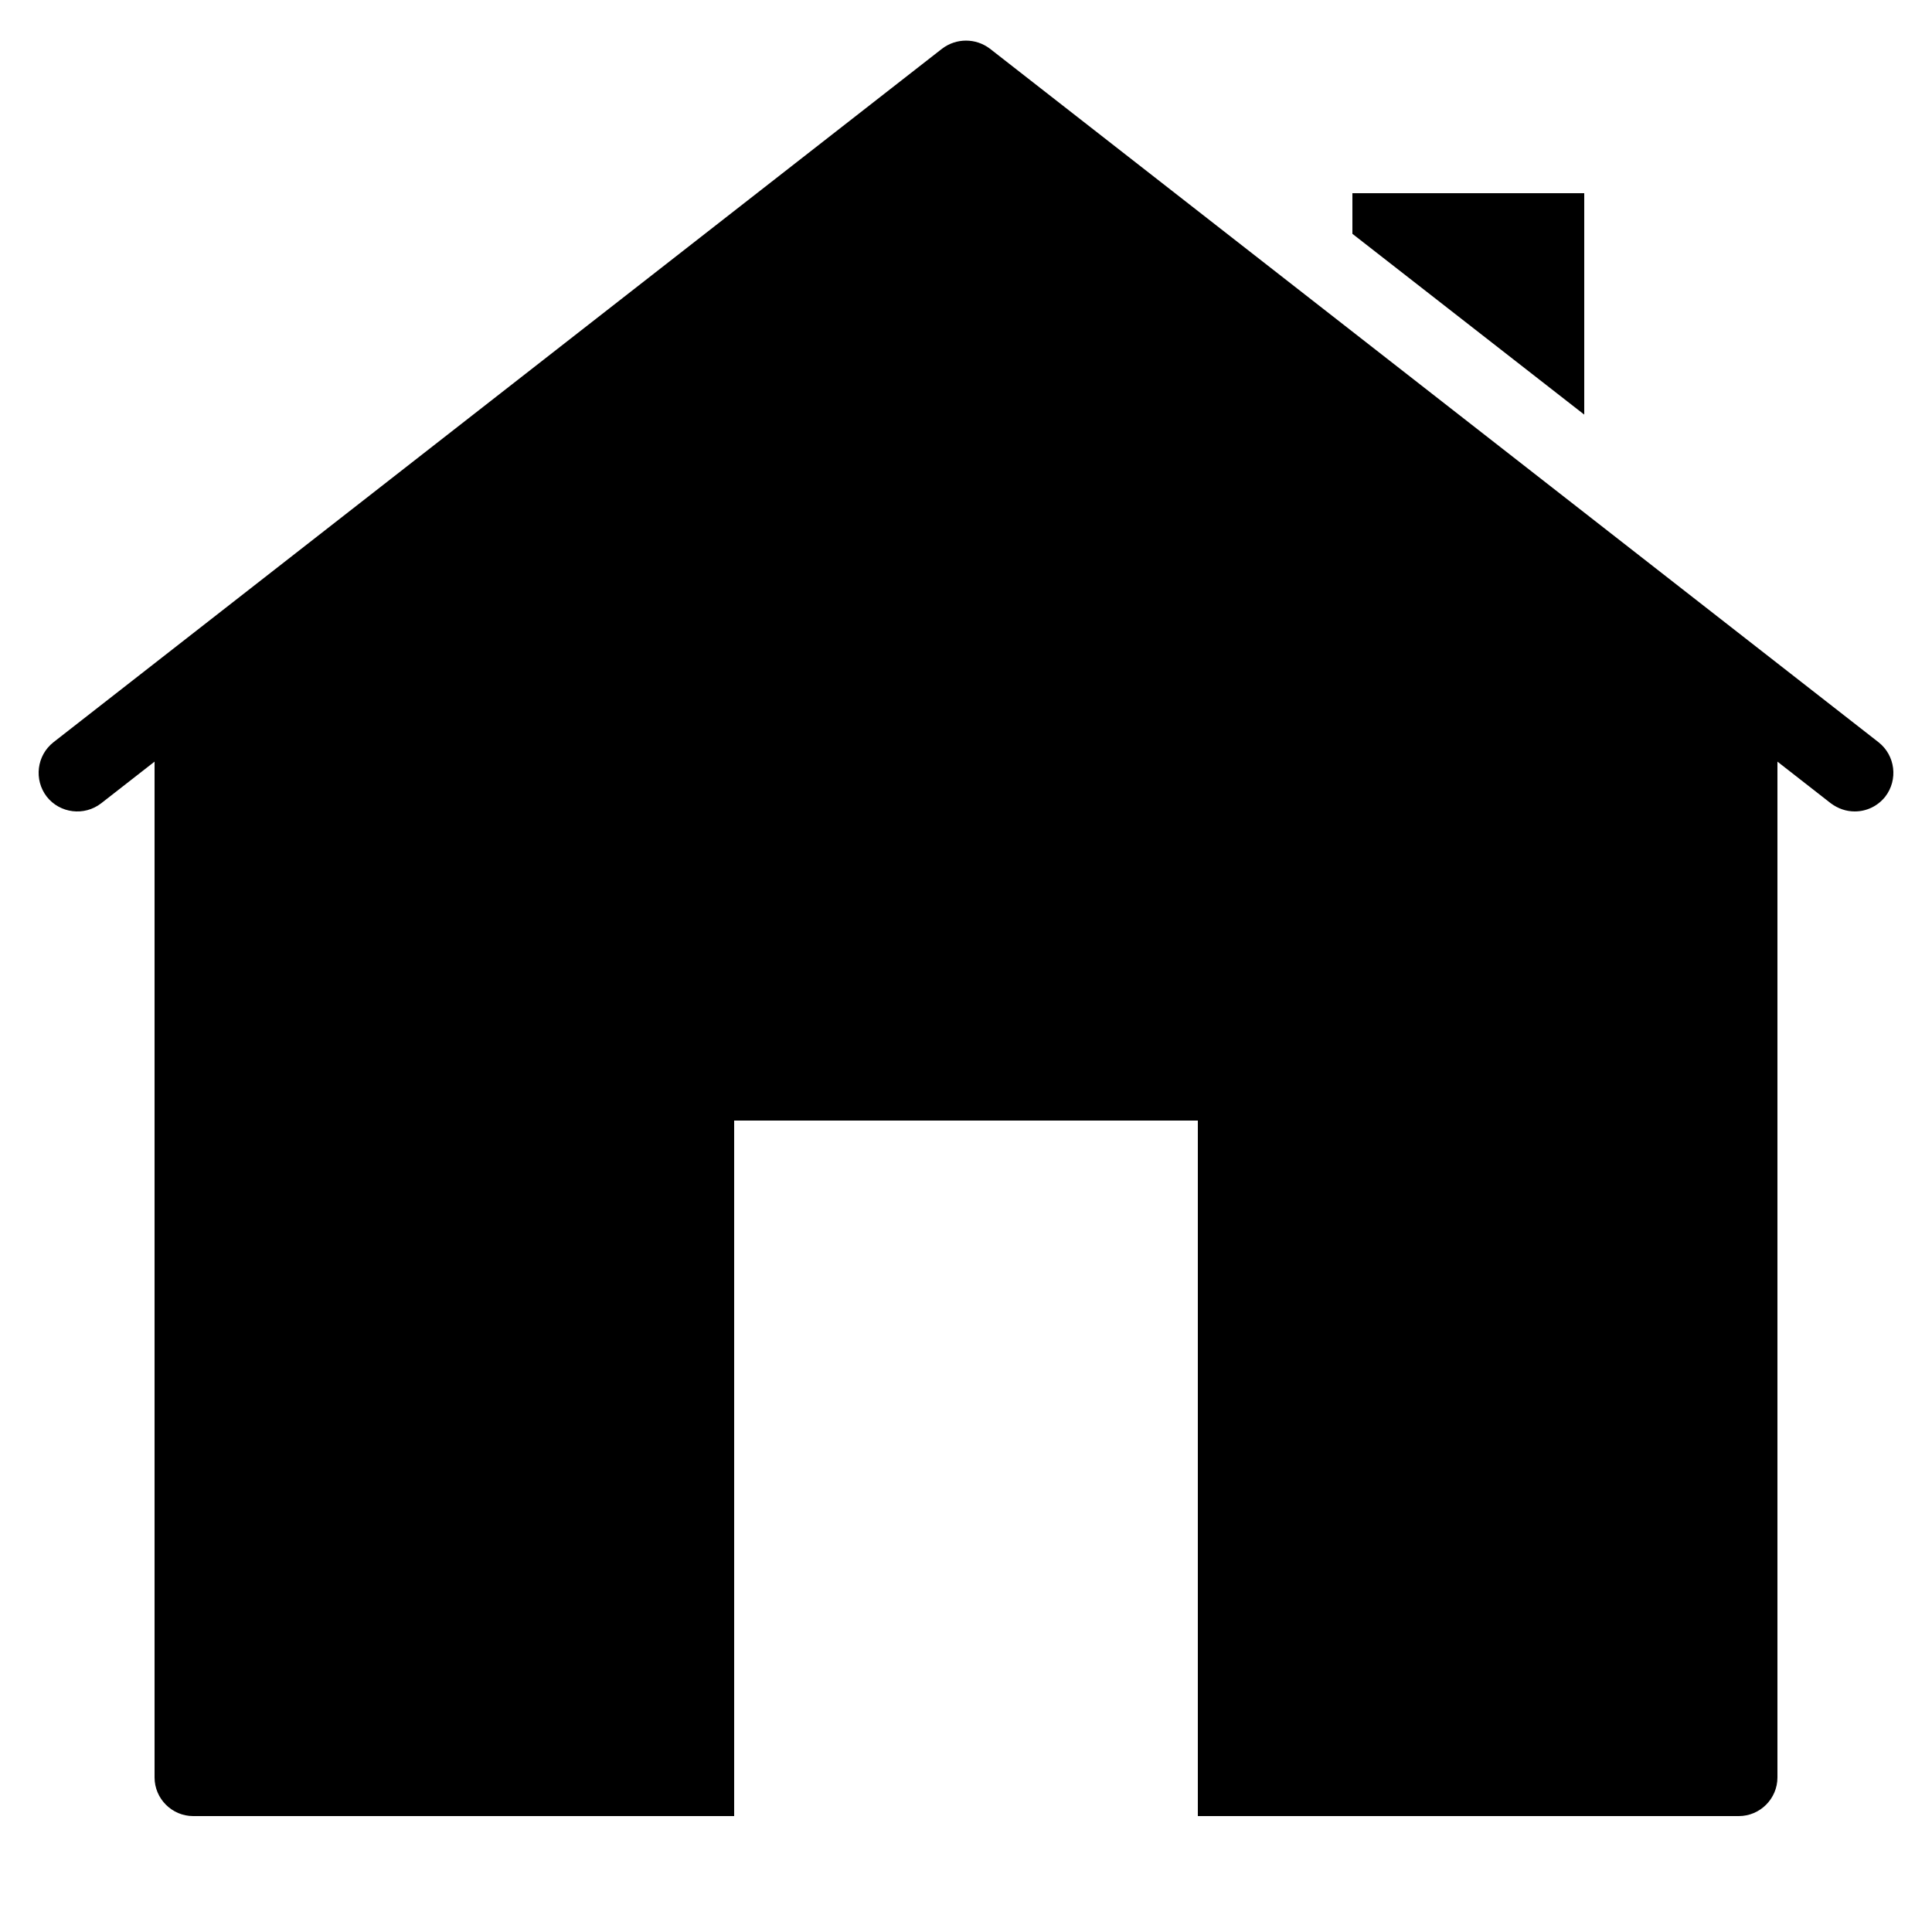
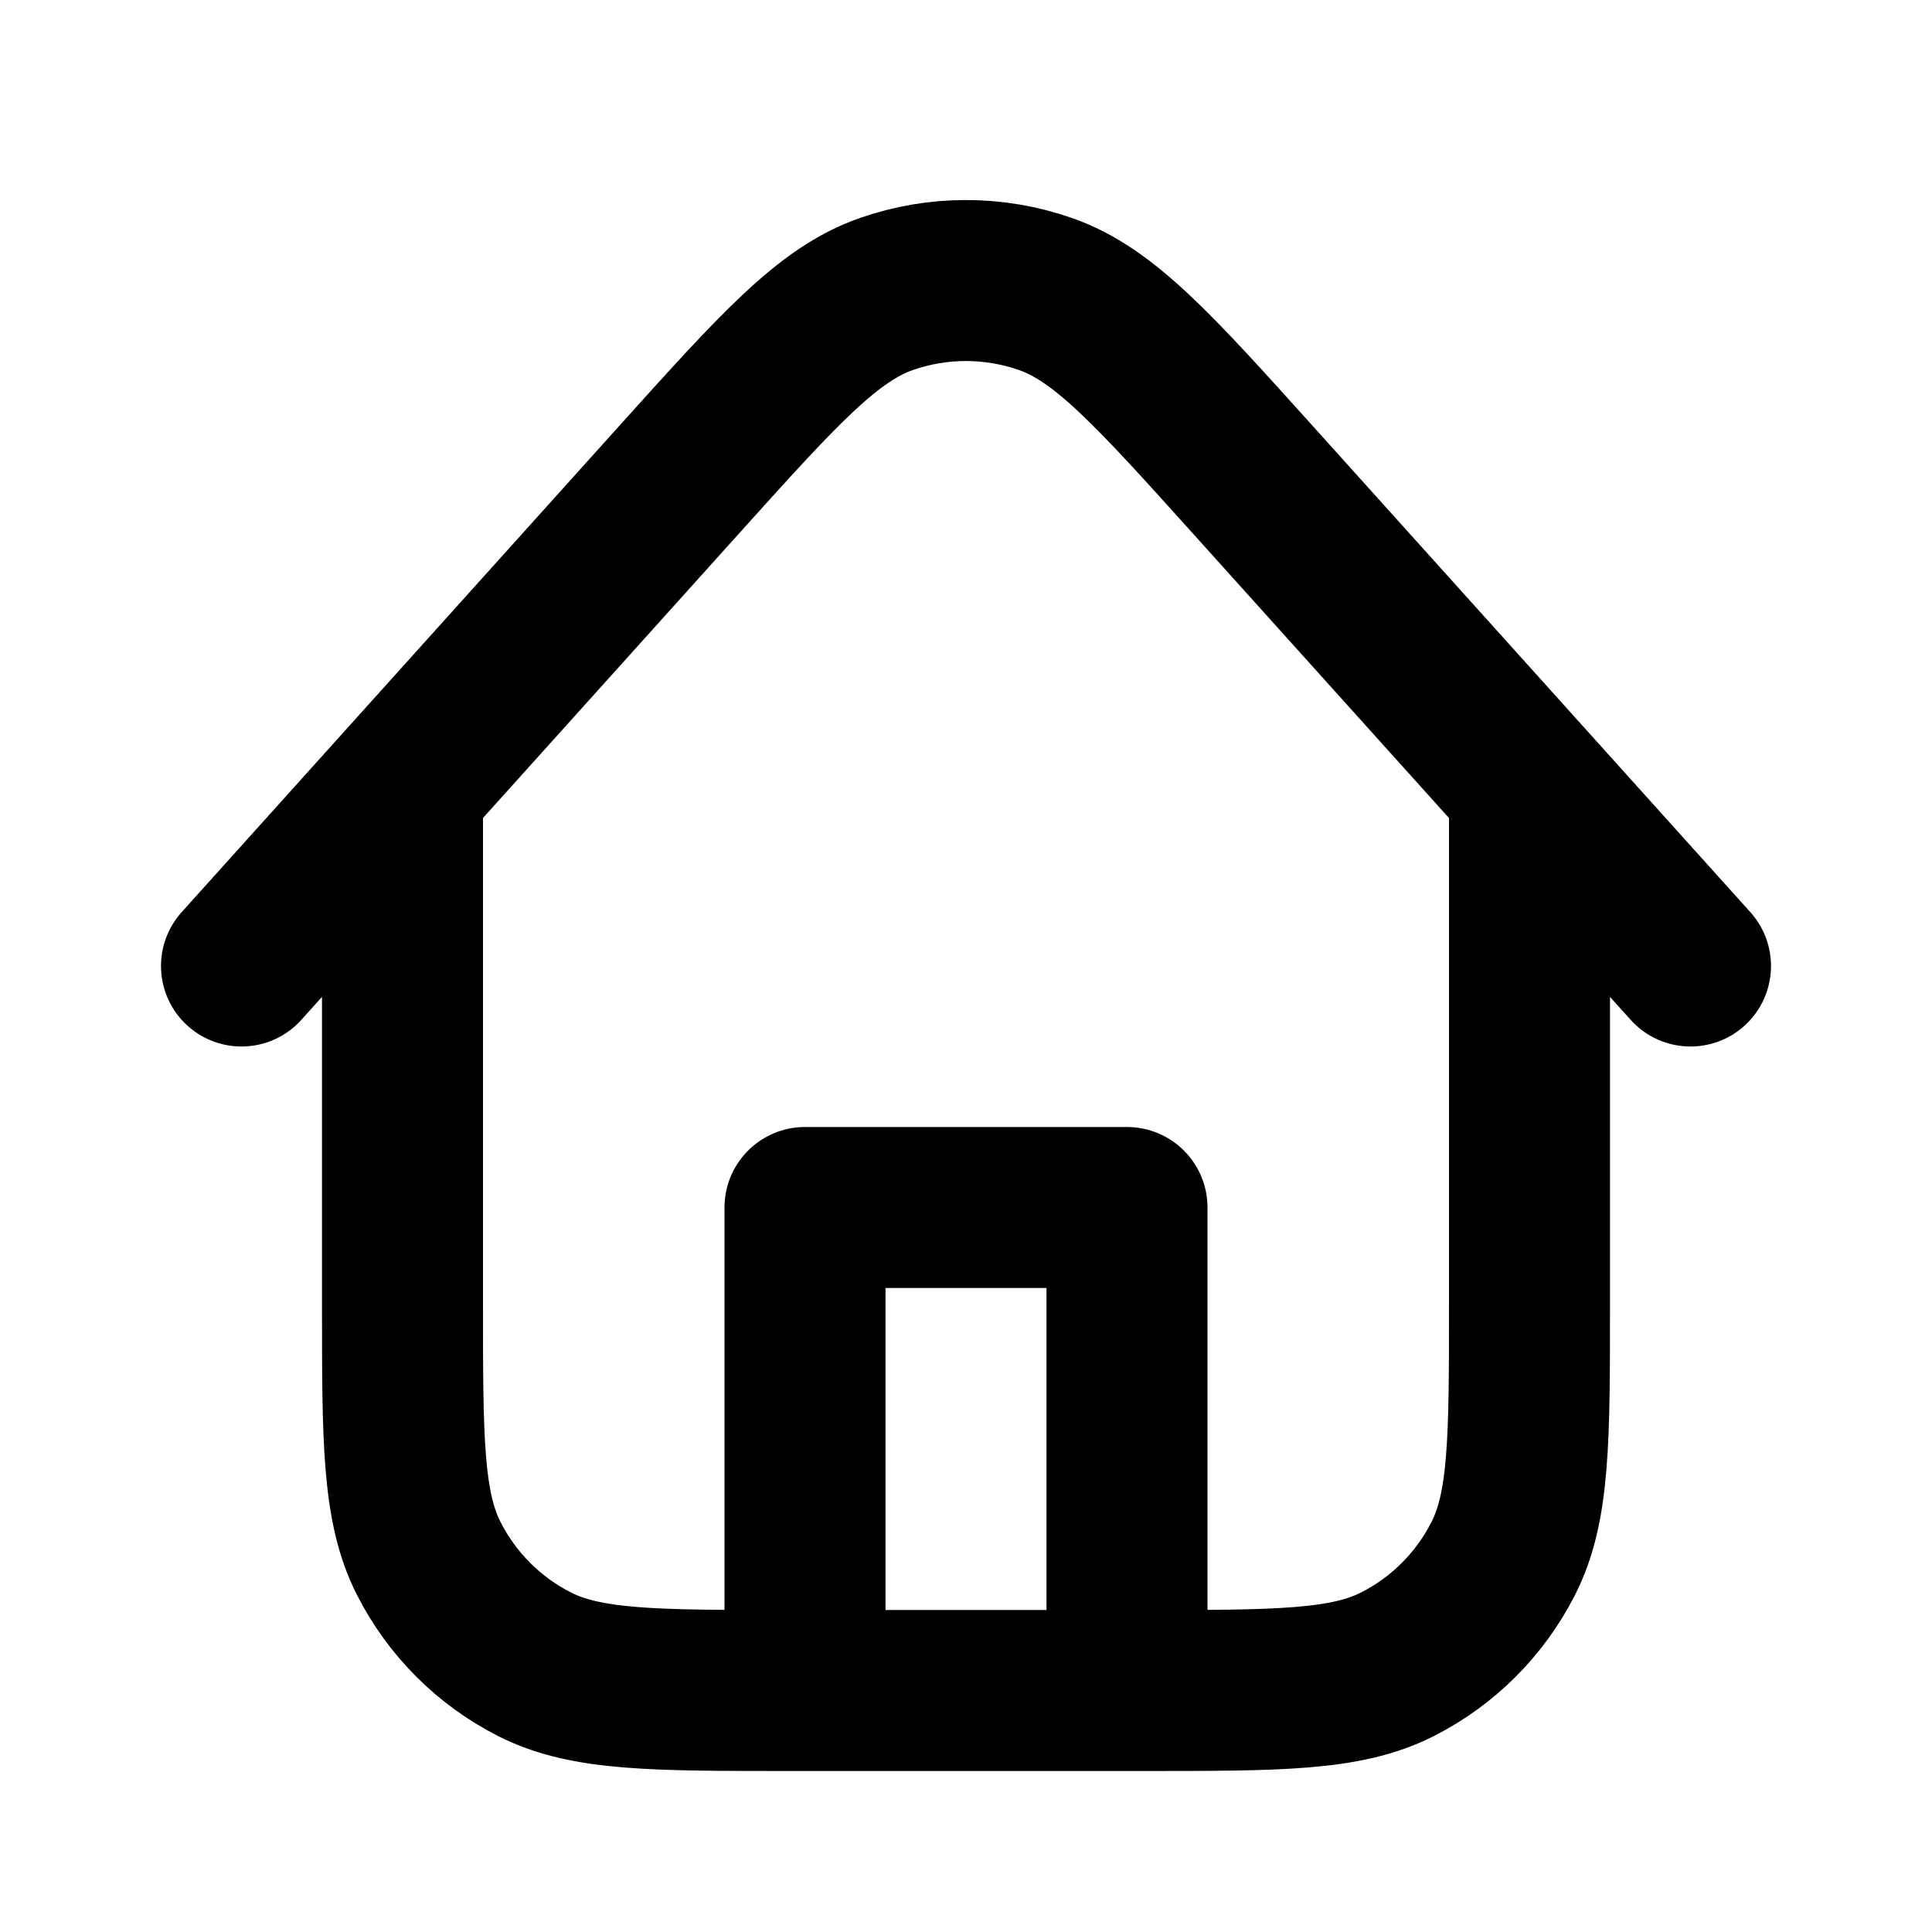
- <svg xmlns="http://www.w3.org/2000/svg" viewBox="0 0 50 50" width="50px" height="50px">
-   <path d="M 25 1.051 C 24.782 1.051 24.566 1.12 24.381 1.26 L 1.381 19.211 C 0.951 19.551 0.871 20.179 1.211 20.619 C 1.551 21.049 2.179 21.129 2.619 20.789 L 4 19.711 L 4 46 C 4 46.55 4.45 47 5 47 L 19 47 L 19 29 L 31 29 L 31 47 L 45 47 C 45.55 47 46 46.55 46 46 L 46 19.711 L 47.381 20.789 C 47.571 20.929 47.78 21 48 21 C 48.3 21 48.589 20.869 48.789 20.619 C 49.129 20.179 49.049 19.551 48.619 19.211 L 25.619 1.26 C 25.434 1.12 25.218 1.051 25 1.051 z M 35 5 L 35 6.051 L 41 10.73 L 41 5 L 35 5 z" />
+ <svg xmlns="http://www.w3.org/2000/svg" width="800px" height="800px" viewBox="0 0 24 24" fill="none">
+   <path d="M14 21V15H10V21M19 9.778V16.2C19 17.88 19 18.72 18.673 19.362C18.385 19.927 17.927 20.386 17.362 20.673C16.72 21 15.88 21 14.2 21H9.8C8.12 21 7.28 21 6.638 20.673C6.074 20.386 5.615 19.927 5.327 19.362C5 18.72 5 17.88 5 16.2V9.778M21 12L15.567 5.964C14.331 4.591 13.713 3.905 12.986 3.652C12.347 3.429 11.651 3.429 11.012 3.652C10.284 3.905 9.667 4.592 8.431 5.965L3 12" stroke="#000000" stroke-width="2" stroke-linecap="round" stroke-linejoin="round" />
</svg>
